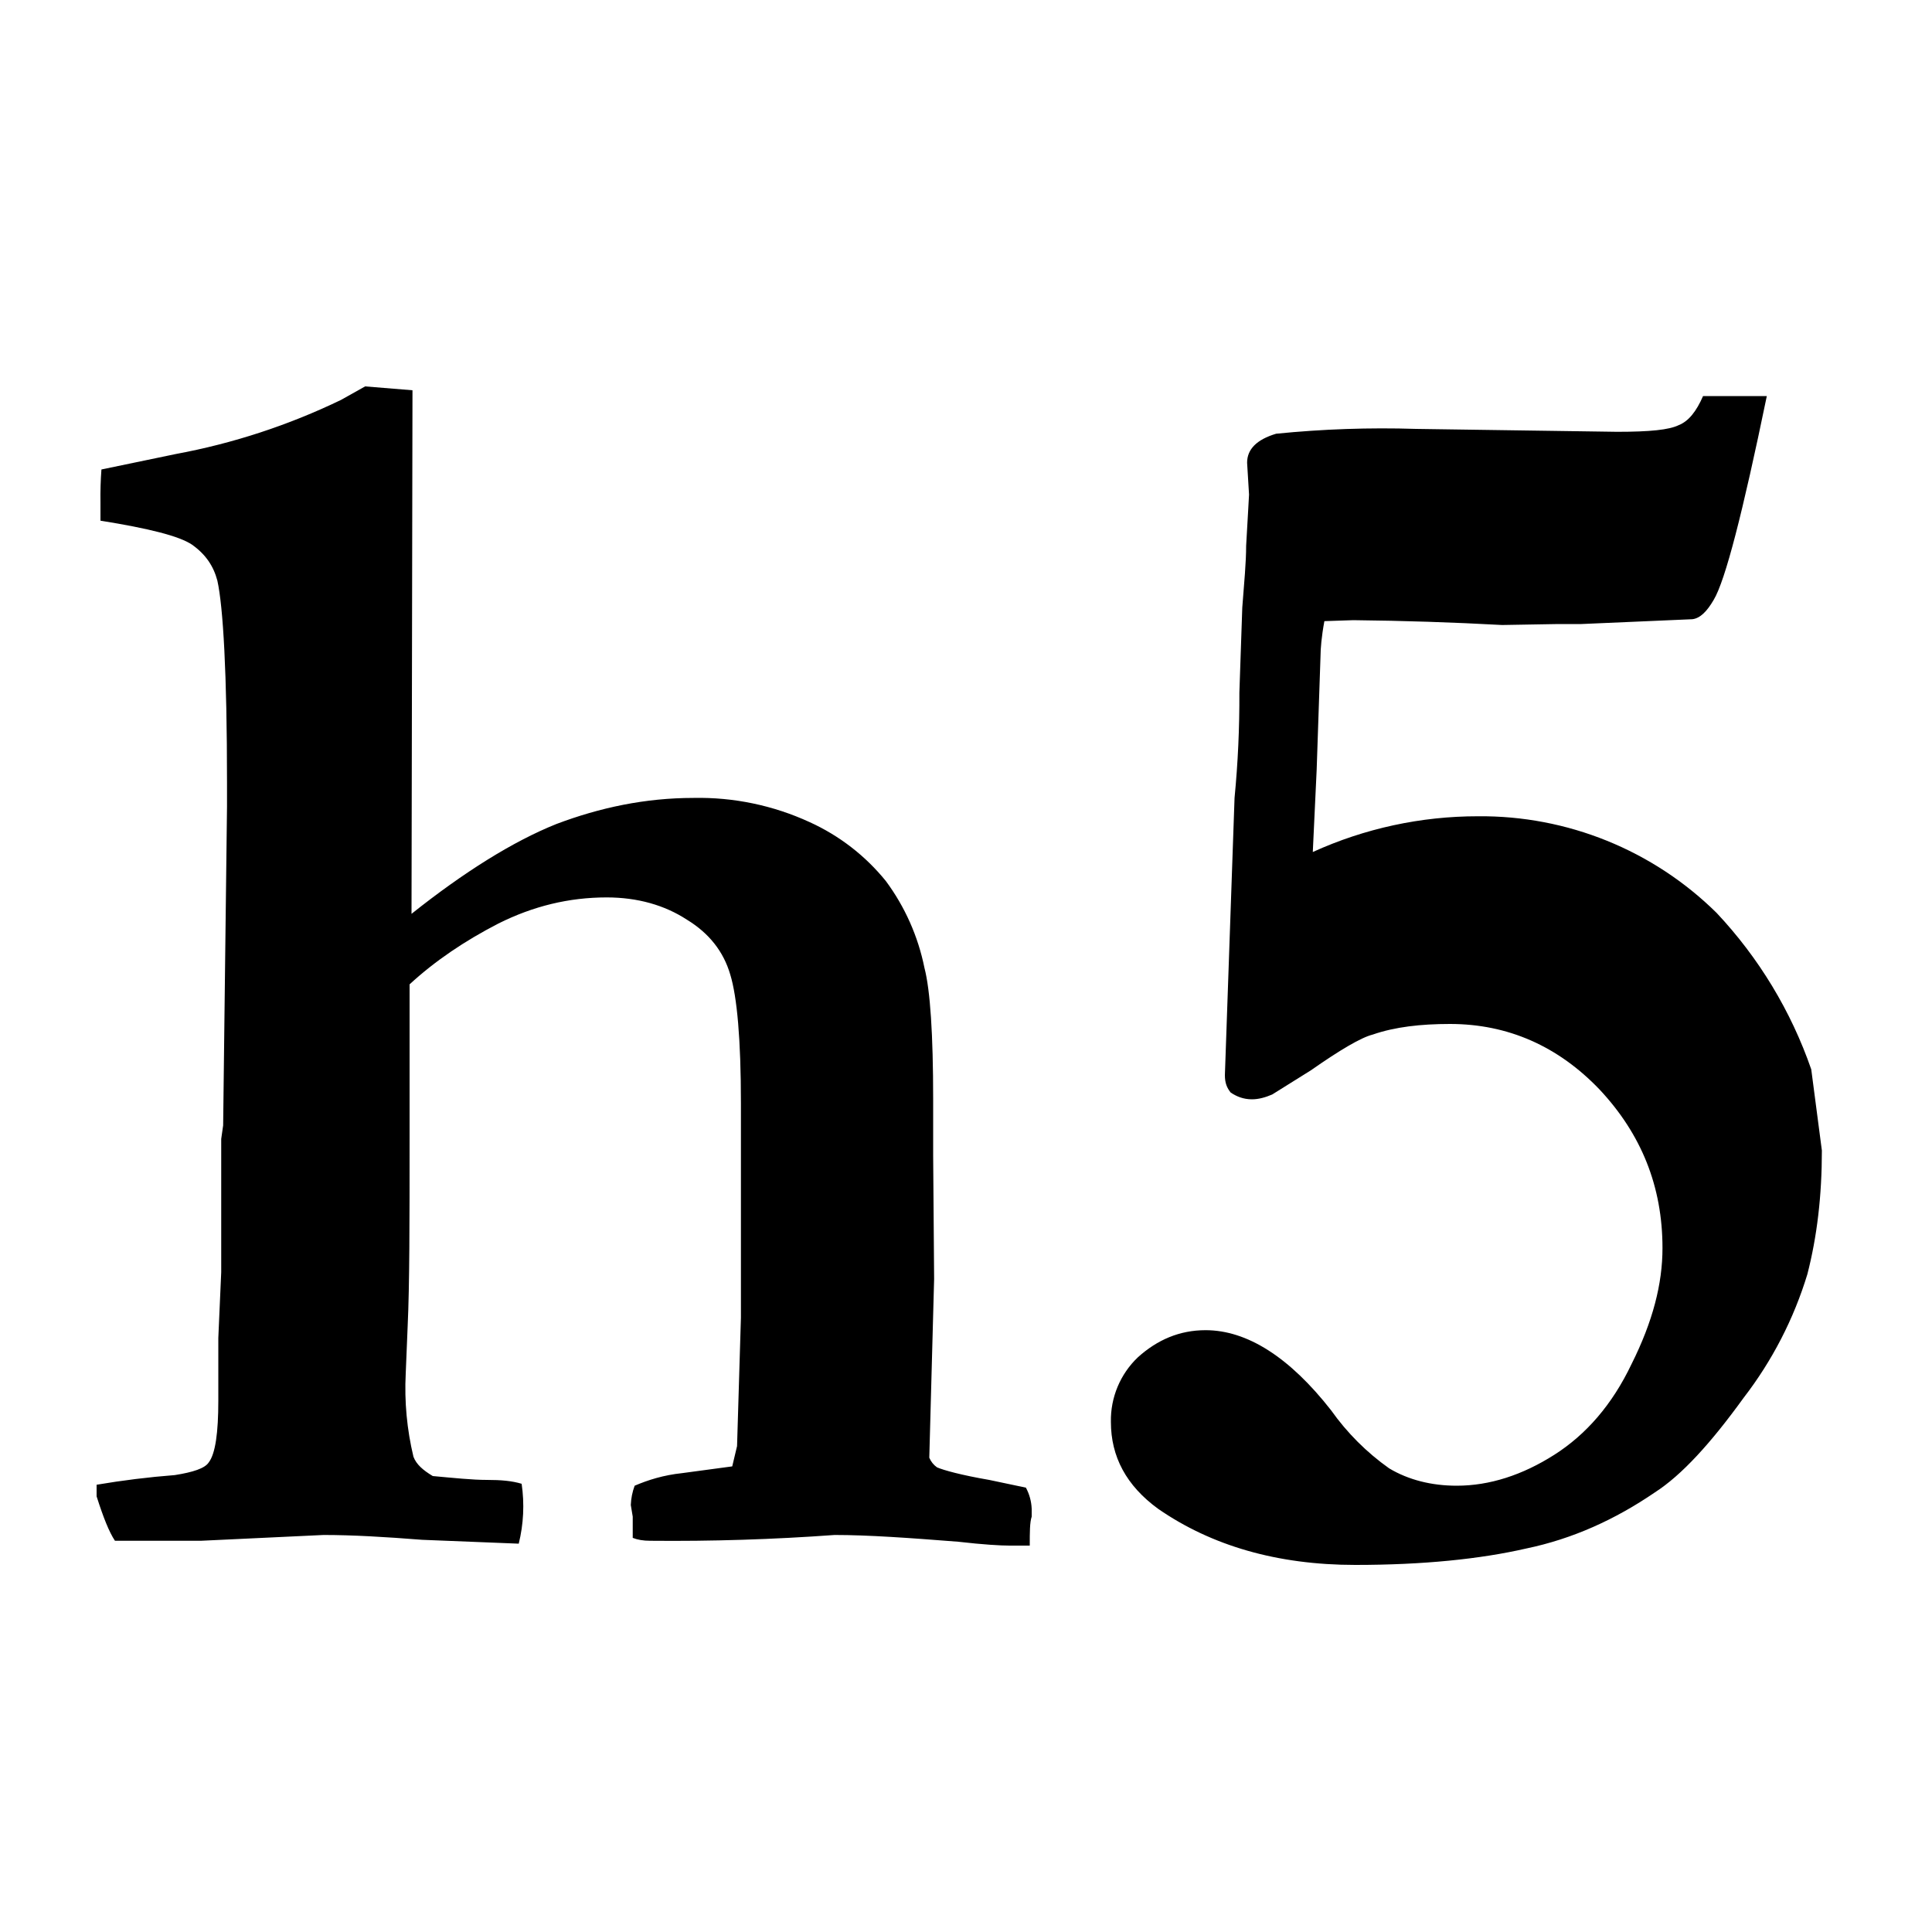
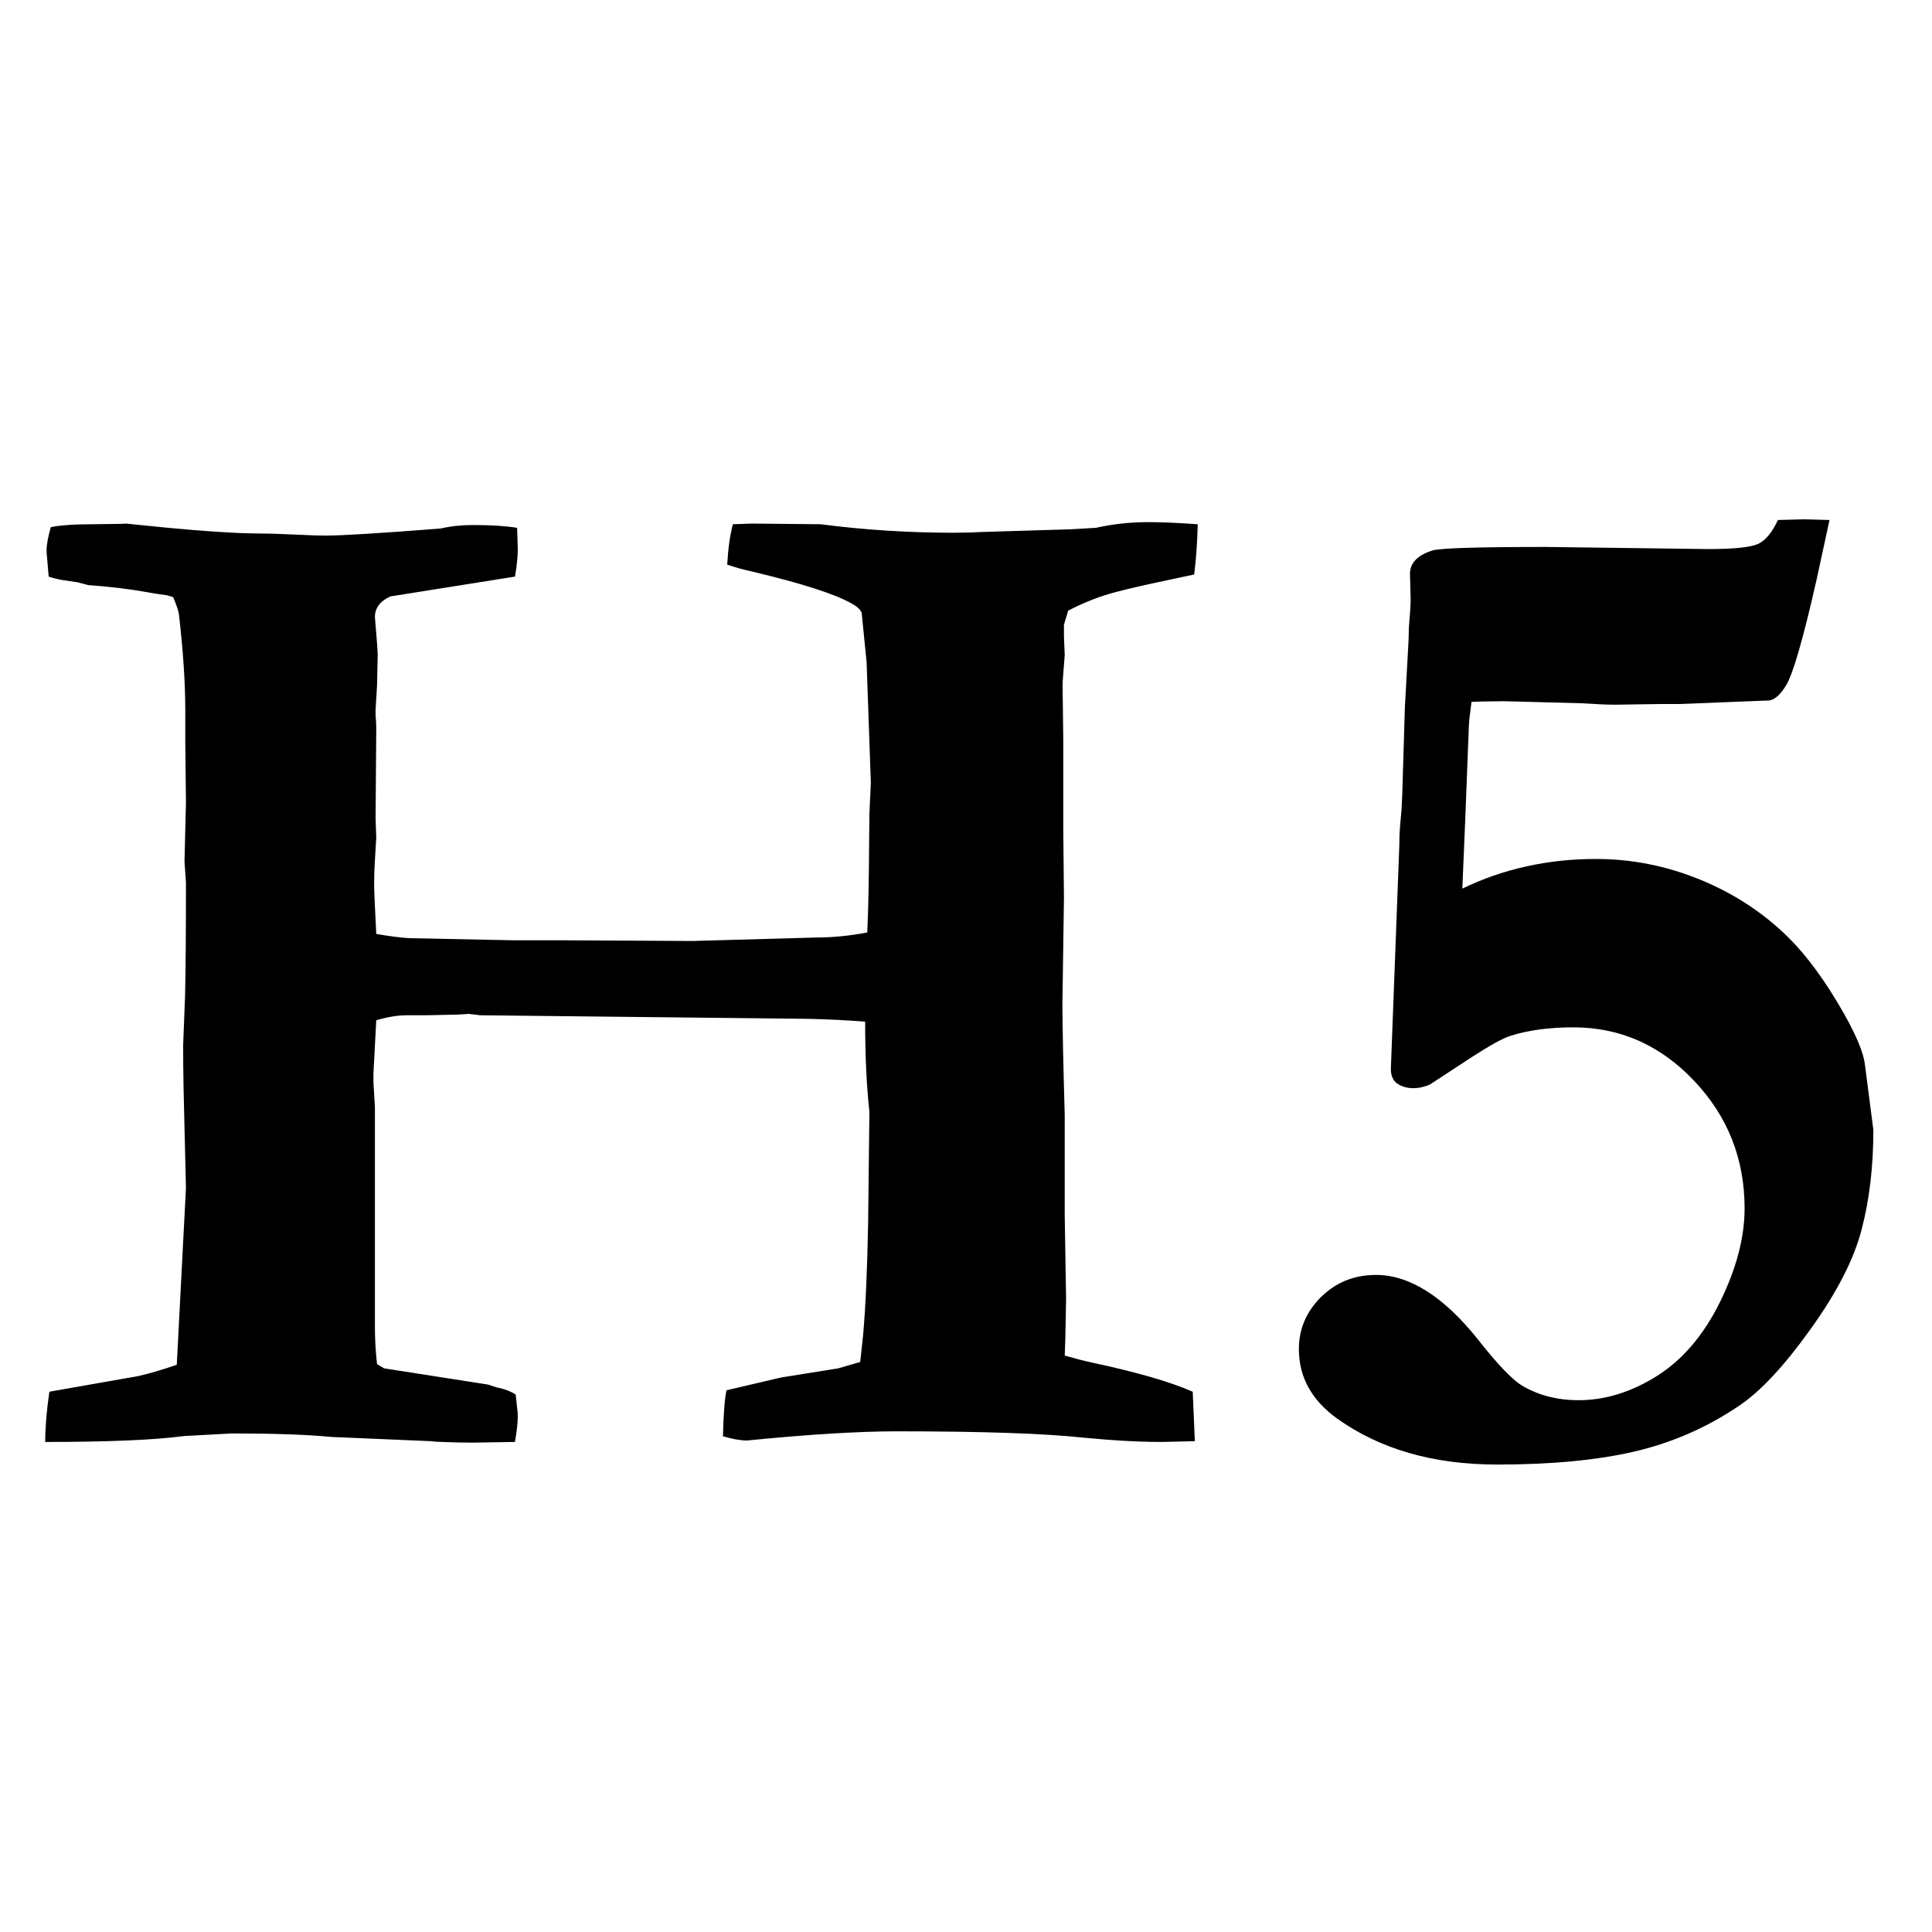
<svg xmlns="http://www.w3.org/2000/svg" viewBox="0 0 20 20">
-   <path d="M10.45 16h.21c0-.14 0-.24.02-.3v-.08a.5.5 0 0 0-.06-.22l-.38-.08c-.29-.05-.47-.1-.54-.13a.23.23 0 0 1-.08-.1l.05-1.85-.01-1.28v-.58c0-.67-.03-1.13-.09-1.36a2.26 2.26 0 0 0-.4-.9 2.17 2.17 0 0 0-.79-.61 2.74 2.74 0 0 0-1.2-.25c-.5 0-.97.1-1.42.27-.45.18-.96.5-1.5.93l.01-5.42L3.78 4l-.25.14a6.77 6.77 0 0 1-1.71.56l-.77.16a3.8 3.8 0 0 0-.01.34v.19c.5.08.82.16.95.25.14.1.22.22.26.37.06.27.1.96.1 2.09v.25l-.04 3.3-.02.14v1.38l-.03.68v.65c0 .33-.03.55-.1.64-.04.06-.16.1-.35.13a9 9 0 0 0-.81.1v.12c.07.22.13.37.19.46h.89l1.27-.06c.3 0 .64.02 1.02.05l1 .04a1.61 1.61 0 0 0 .03-.62c-.1-.03-.21-.04-.36-.04s-.34-.02-.56-.04c-.1-.06-.17-.12-.2-.2a3.03 3.03 0 0 1-.08-.86l.02-.49c.02-.43.02-1.08.02-1.95v-1.59c.26-.24.57-.45.92-.63.36-.18.73-.27 1.12-.27.32 0 .6.08.83.23.23.14.38.33.45.57.07.23.11.67.11 1.33v2.22l-.04 1.33-.05.21-.52.07c-.19.02-.35.07-.49.13a.64.64 0 0 0-.04.2l.02.12v.22c.05.02.11.03.18.03a23.15 23.15 0 0 0 1.91-.06c.35 0 .77.03 1.28.07.26.03.44.04.53.04Zm3.58.2c.7 0 1.29-.06 1.77-.17.48-.1.92-.3 1.33-.58.28-.18.58-.51.92-.98a4 4 0 0 0 .66-1.28c.1-.39.15-.81.15-1.28l-.11-.84a4.53 4.53 0 0 0-.98-1.62 3.47 3.47 0 0 0-2.47-1 4.12 4.12 0 0 0-1.71.37l.04-.85.04-1.18c0-.07.01-.2.04-.36l.3-.01a34.84 34.84 0 0 1 1.54.05l.58-.01h.24l1.15-.05c.08-.01.15-.08.22-.2.12-.2.3-.9.55-2.11h-.66c-.07.16-.15.26-.25.3-.1.05-.3.07-.64.07l-2.08-.03a11 11 0 0 0-1.45.05c-.2.06-.3.16-.3.3l.02.33-.01.18-.02.35c0 .17-.02.38-.04.64l-.03.88a10.8 10.8 0 0 1-.05 1.09l-.1 2.87c0 .08.02.13.06.18.06.04.13.07.22.07.07 0 .14-.02.21-.05l.4-.25c.3-.21.52-.34.64-.37.23-.08.5-.11.8-.11.6 0 1.12.23 1.55.68.43.46.65 1 .65 1.64 0 .37-.1.76-.32 1.2-.2.42-.47.73-.8.94-.33.21-.67.32-1.01.32-.26 0-.5-.06-.7-.18a2.52 2.52 0 0 1-.6-.6c-.43-.55-.87-.83-1.3-.83-.27 0-.5.1-.7.28a.9.9 0 0 0-.28.67c0 .36.16.66.49.9.55.38 1.23.58 2.04.58Z" />
+   <path d="M0.468,14.927 C0.468,14.78 0.482,14.607 0.511,14.407 L1.427,14.246 C1.539,14.221 1.674,14.182 1.83,14.128 L1.925,12.297 L1.9,11.256 C1.897,11.087 1.896,10.941 1.896,10.818 L1.916,10.304 C1.922,10.036 1.925,9.646 1.925,9.133 L1.91,8.921 L1.925,8.306 L1.918,7.668 L1.918,7.354 C1.918,7.07 1.896,6.738 1.852,6.357 C1.847,6.323 1.827,6.265 1.793,6.182 L1.732,6.163 L1.595,6.143 L1.522,6.13 C1.332,6.096 1.129,6.072 0.914,6.057 L0.804,6.028 L0.63,6.002 C0.58,5.992 0.538,5.981 0.504,5.969 L0.484,5.737 C0.483,5.721 0.482,5.708 0.482,5.698 C0.482,5.64 0.497,5.559 0.526,5.457 C0.599,5.442 0.695,5.433 0.812,5.429 L1.255,5.423 C1.273,5.422 1.289,5.421 1.302,5.42 L1.72,5.462 C2.11,5.499 2.412,5.519 2.628,5.522 L2.827,5.525 L3.275,5.543 L3.383,5.544 C3.544,5.544 3.937,5.52 4.562,5.471 C4.664,5.447 4.777,5.435 4.899,5.435 C5.079,5.435 5.231,5.444 5.353,5.464 L5.36,5.684 C5.36,5.762 5.35,5.857 5.331,5.969 L4.042,6.174 C3.934,6.223 3.881,6.294 3.881,6.387 L3.903,6.658 L3.91,6.775 L3.903,7.097 L3.888,7.346 L3.888,7.405 C3.893,7.458 3.895,7.505 3.895,7.544 L3.888,8.474 L3.895,8.672 L3.881,8.906 L3.875,9.025 L3.873,9.148 C3.873,9.221 3.881,9.395 3.895,9.668 C4.032,9.692 4.147,9.707 4.24,9.712 L5.323,9.734 L5.851,9.734 L7.169,9.741 L8.451,9.705 C8.617,9.705 8.793,9.688 8.978,9.653 L8.987,9.407 C8.993,9.189 8.997,8.863 9,8.43 L9.015,8.101 L8.971,6.855 L8.92,6.343 C8.905,6.309 8.871,6.277 8.817,6.248 C8.646,6.15 8.304,6.04 7.792,5.918 C7.699,5.898 7.611,5.874 7.528,5.845 C7.538,5.674 7.557,5.535 7.587,5.427 L7.784,5.42 L8.495,5.427 C8.949,5.486 9.41,5.515 9.879,5.515 L10.065,5.512 C10.091,5.511 10.114,5.509 10.135,5.508 L11.088,5.479 L11.344,5.464 C11.52,5.425 11.7,5.405 11.886,5.405 C12.028,5.405 12.198,5.413 12.399,5.427 C12.394,5.618 12.382,5.791 12.362,5.947 L11.922,6.041 C11.714,6.087 11.566,6.123 11.479,6.149 C11.34,6.19 11.2,6.248 11.058,6.321 L11.014,6.467 L11.014,6.592 L11.022,6.782 L11.001,7.05 C11,7.073 11,7.094 11,7.112 L11.007,7.661 L11.007,8.591 L11.014,9.294 L10.998,10.401 C10.999,10.646 11.007,11.026 11.022,11.543 L11.022,12.583 L11.036,13.447 L11.028,13.867 C11.026,13.921 11.024,13.976 11.022,14.033 C11.124,14.062 11.219,14.087 11.307,14.106 C11.766,14.204 12.113,14.304 12.347,14.407 L12.369,14.919 L12.025,14.927 C11.849,14.927 11.654,14.919 11.44,14.902 L11.219,14.883 C10.819,14.839 10.175,14.817 9.286,14.817 C8.885,14.817 8.368,14.849 7.733,14.912 C7.665,14.912 7.582,14.897 7.484,14.868 C7.489,14.644 7.501,14.485 7.521,14.392 L8.085,14.26 L8.678,14.165 L8.905,14.099 L8.934,13.83 C8.961,13.53 8.978,13.136 8.987,12.648 L9,11.506 C8.971,11.248 8.956,10.938 8.956,10.576 C8.776,10.562 8.58,10.552 8.37,10.547 L4.972,10.51 L4.855,10.496 L4.738,10.503 L4.415,10.51 L4.21,10.51 C4.117,10.51 4.012,10.527 3.895,10.562 L3.866,11.111 L3.866,11.206 L3.881,11.462 L3.881,13.733 C3.881,13.86 3.888,13.989 3.903,14.121 L3.976,14.165 L5.052,14.333 L5.144,14.363 L5.177,14.37 C5.24,14.385 5.294,14.407 5.338,14.436 L5.359,14.627 C5.36,14.641 5.36,14.653 5.36,14.663 C5.36,14.727 5.35,14.814 5.331,14.927 L4.884,14.934 L4.728,14.932 L4.584,14.927 C4.54,14.927 4.498,14.924 4.459,14.919 L3.427,14.875 C3.182,14.851 2.841,14.839 2.401,14.839 L1.919,14.865 L1.888,14.868 C1.586,14.907 1.112,14.927 0.468,14.927 Z M18.405,5.383 L18.676,5.376 L18.939,5.383 L18.806,5.997 C18.668,6.605 18.564,6.97 18.492,7.09 C18.434,7.188 18.375,7.241 18.317,7.251 L17.386,7.288 L17.189,7.288 L16.72,7.295 C16.642,7.295 16.525,7.29 16.368,7.28 L15.577,7.259 L15.332,7.262 C15.302,7.263 15.269,7.264 15.233,7.266 L15.211,7.441 C15.209,7.466 15.207,7.488 15.206,7.507 L15.167,8.511 L15.138,9.199 C15.348,9.097 15.569,9.02 15.801,8.969 C16.033,8.917 16.273,8.892 16.522,8.892 C16.888,8.892 17.246,8.962 17.595,9.104 C17.944,9.246 18.251,9.446 18.514,9.705 C18.71,9.9 18.9,10.161 19.086,10.488 C19.218,10.723 19.291,10.898 19.305,11.016 L19.393,11.697 C19.393,12.073 19.353,12.416 19.272,12.726 C19.192,13.036 19.015,13.381 18.741,13.762 C18.468,14.143 18.221,14.407 18.002,14.553 C17.67,14.778 17.31,14.935 16.921,15.026 C16.533,15.116 16.058,15.161 15.497,15.161 C14.838,15.161 14.286,15.002 13.842,14.685 C13.578,14.495 13.446,14.255 13.446,13.967 C13.446,13.757 13.523,13.577 13.677,13.425 C13.831,13.274 14.02,13.198 14.244,13.198 C14.591,13.198 14.943,13.42 15.299,13.865 C15.509,14.133 15.668,14.297 15.775,14.355 C15.941,14.448 16.129,14.495 16.339,14.495 C16.617,14.495 16.89,14.41 17.156,14.242 C17.422,14.073 17.639,13.817 17.808,13.473 C17.976,13.129 18.06,12.808 18.06,12.51 C18.06,11.997 17.886,11.556 17.537,11.188 C17.188,10.819 16.771,10.635 16.288,10.635 C16.039,10.635 15.822,10.664 15.636,10.723 C15.559,10.747 15.425,10.821 15.236,10.943 L14.801,11.228 C14.742,11.252 14.686,11.265 14.633,11.265 C14.559,11.265 14.498,11.245 14.449,11.206 C14.415,11.172 14.398,11.125 14.398,11.067 L14.486,8.745 C14.486,8.677 14.488,8.614 14.493,8.556 L14.509,8.376 C14.514,8.291 14.519,8.164 14.523,7.996 L14.543,7.329 L14.581,6.636 L14.585,6.491 L14.596,6.35 C14.601,6.287 14.603,6.24 14.603,6.211 L14.596,5.94 C14.596,5.828 14.674,5.747 14.83,5.698 C14.913,5.674 15.304,5.662 16.002,5.662 L17.687,5.684 C17.955,5.684 18.127,5.665 18.203,5.629 C18.279,5.592 18.346,5.51 18.405,5.383 Z" />
</svg>
